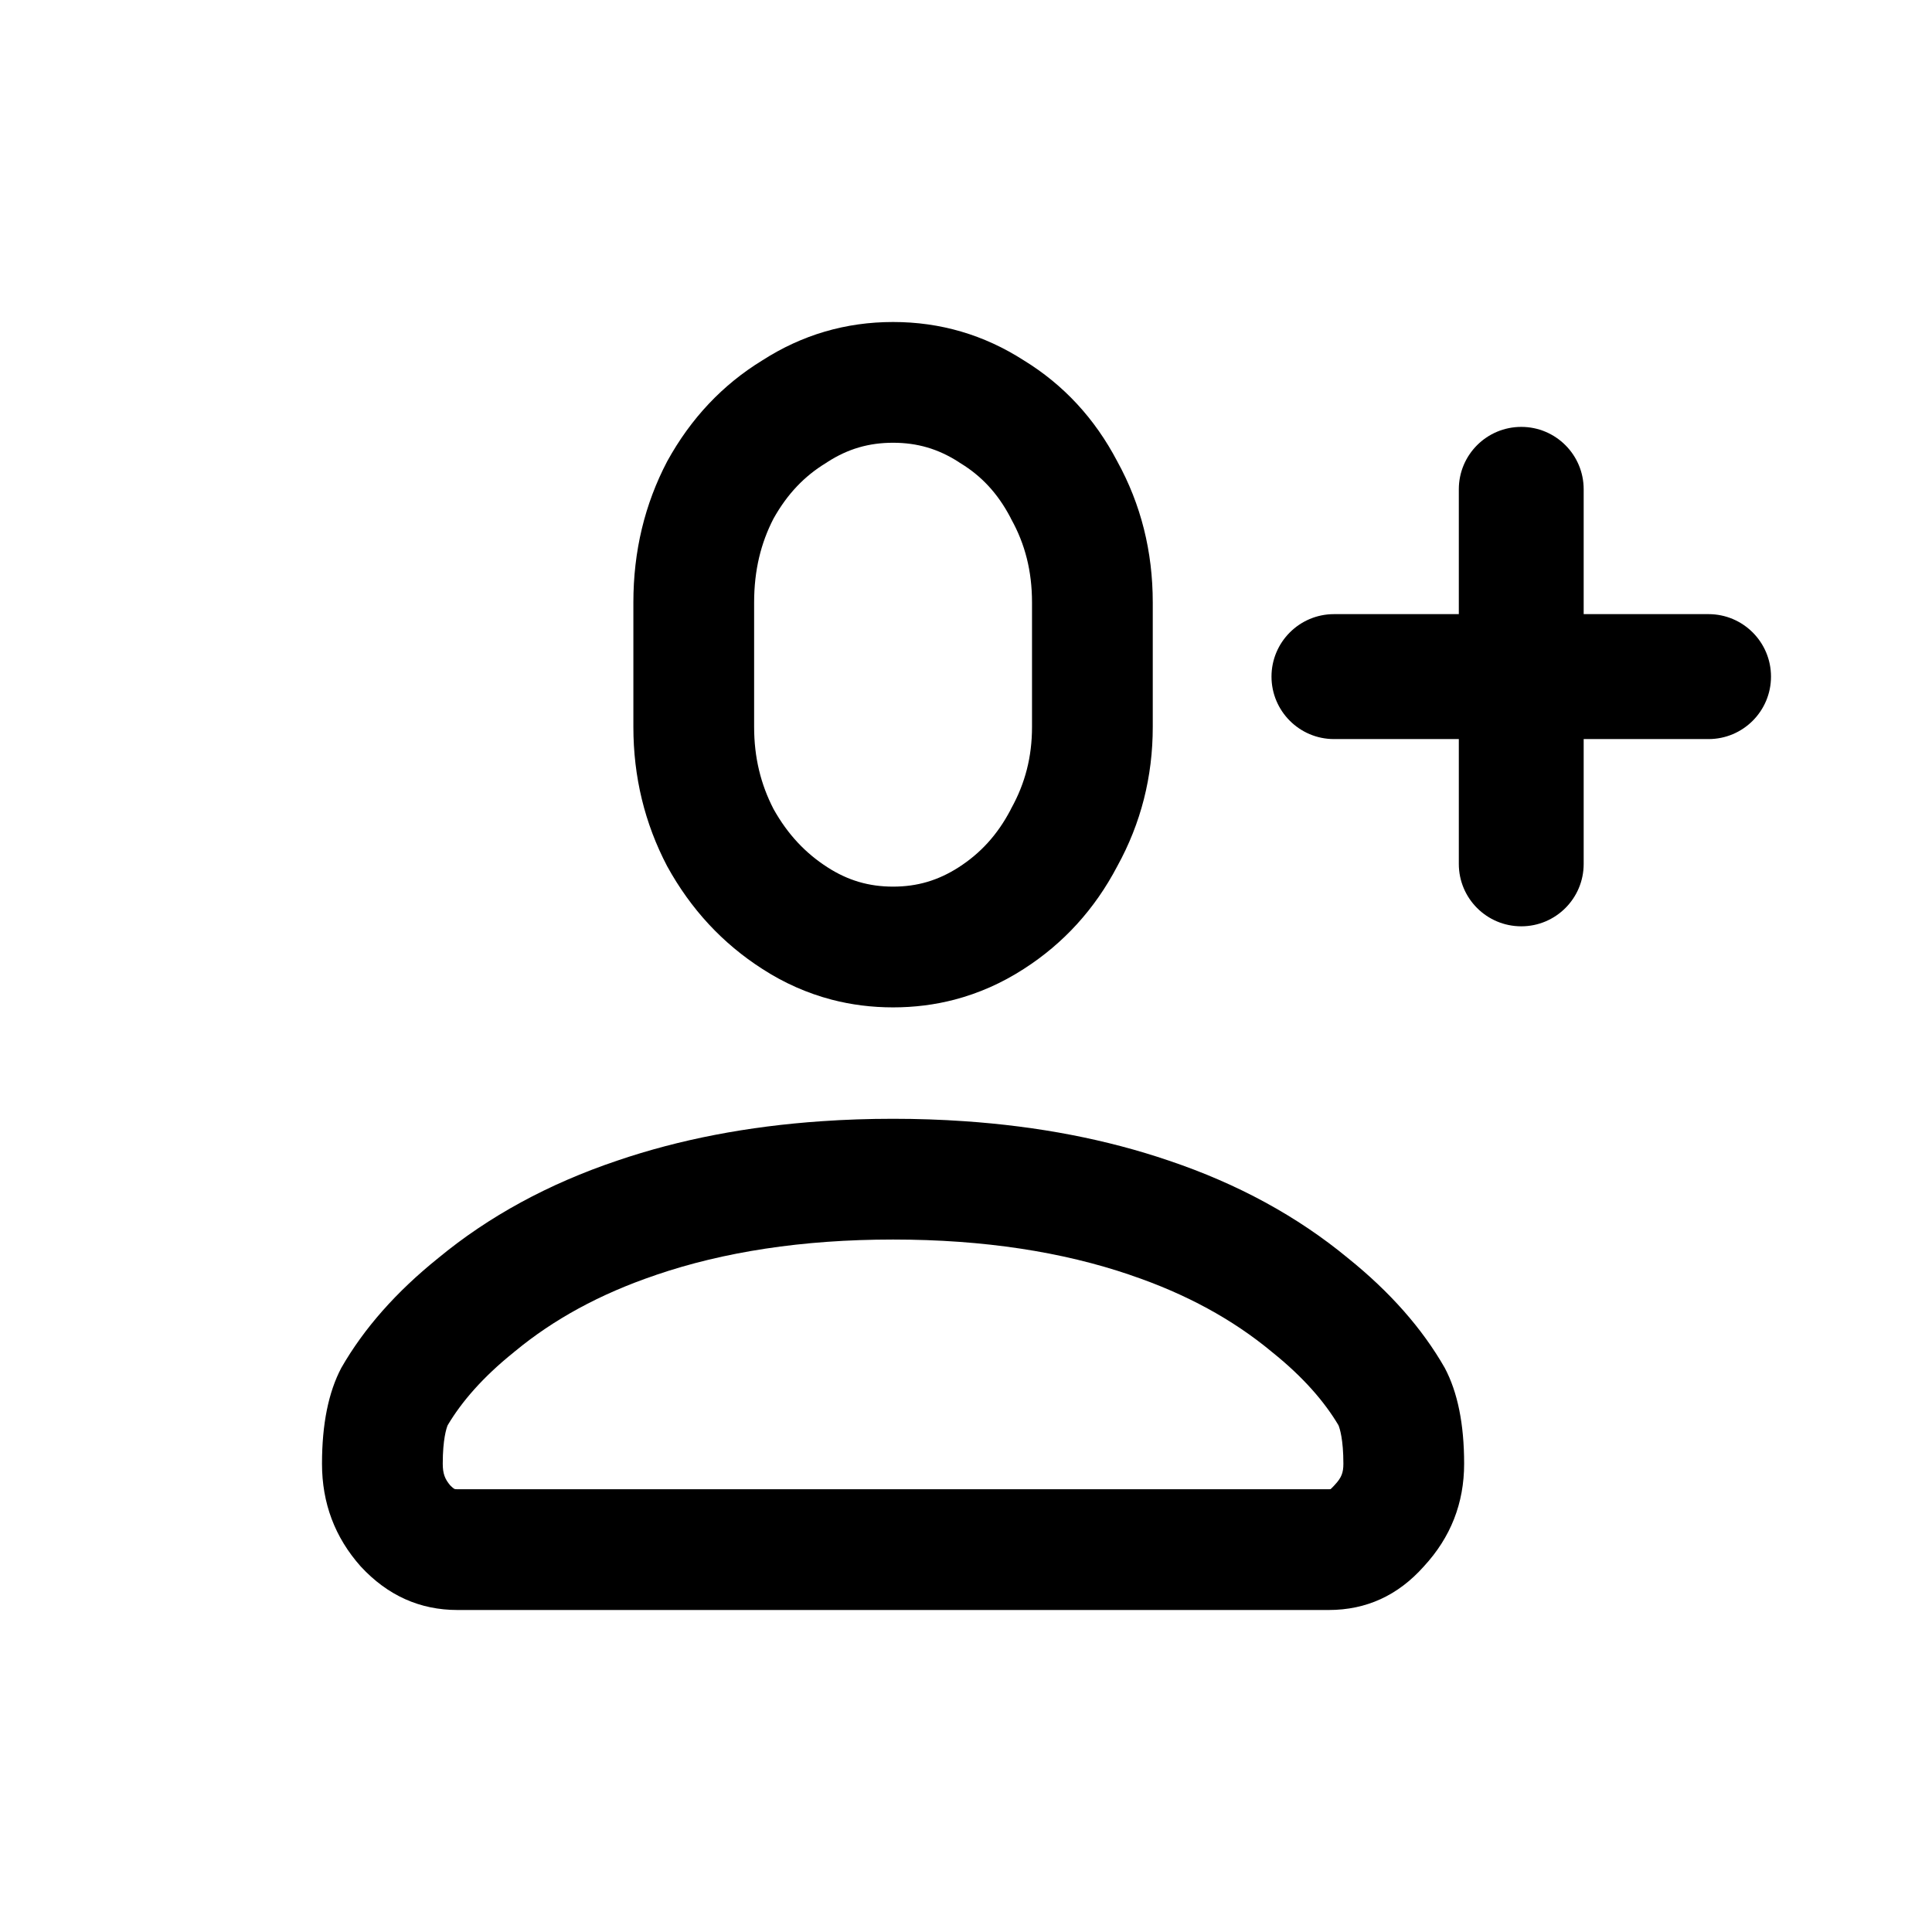
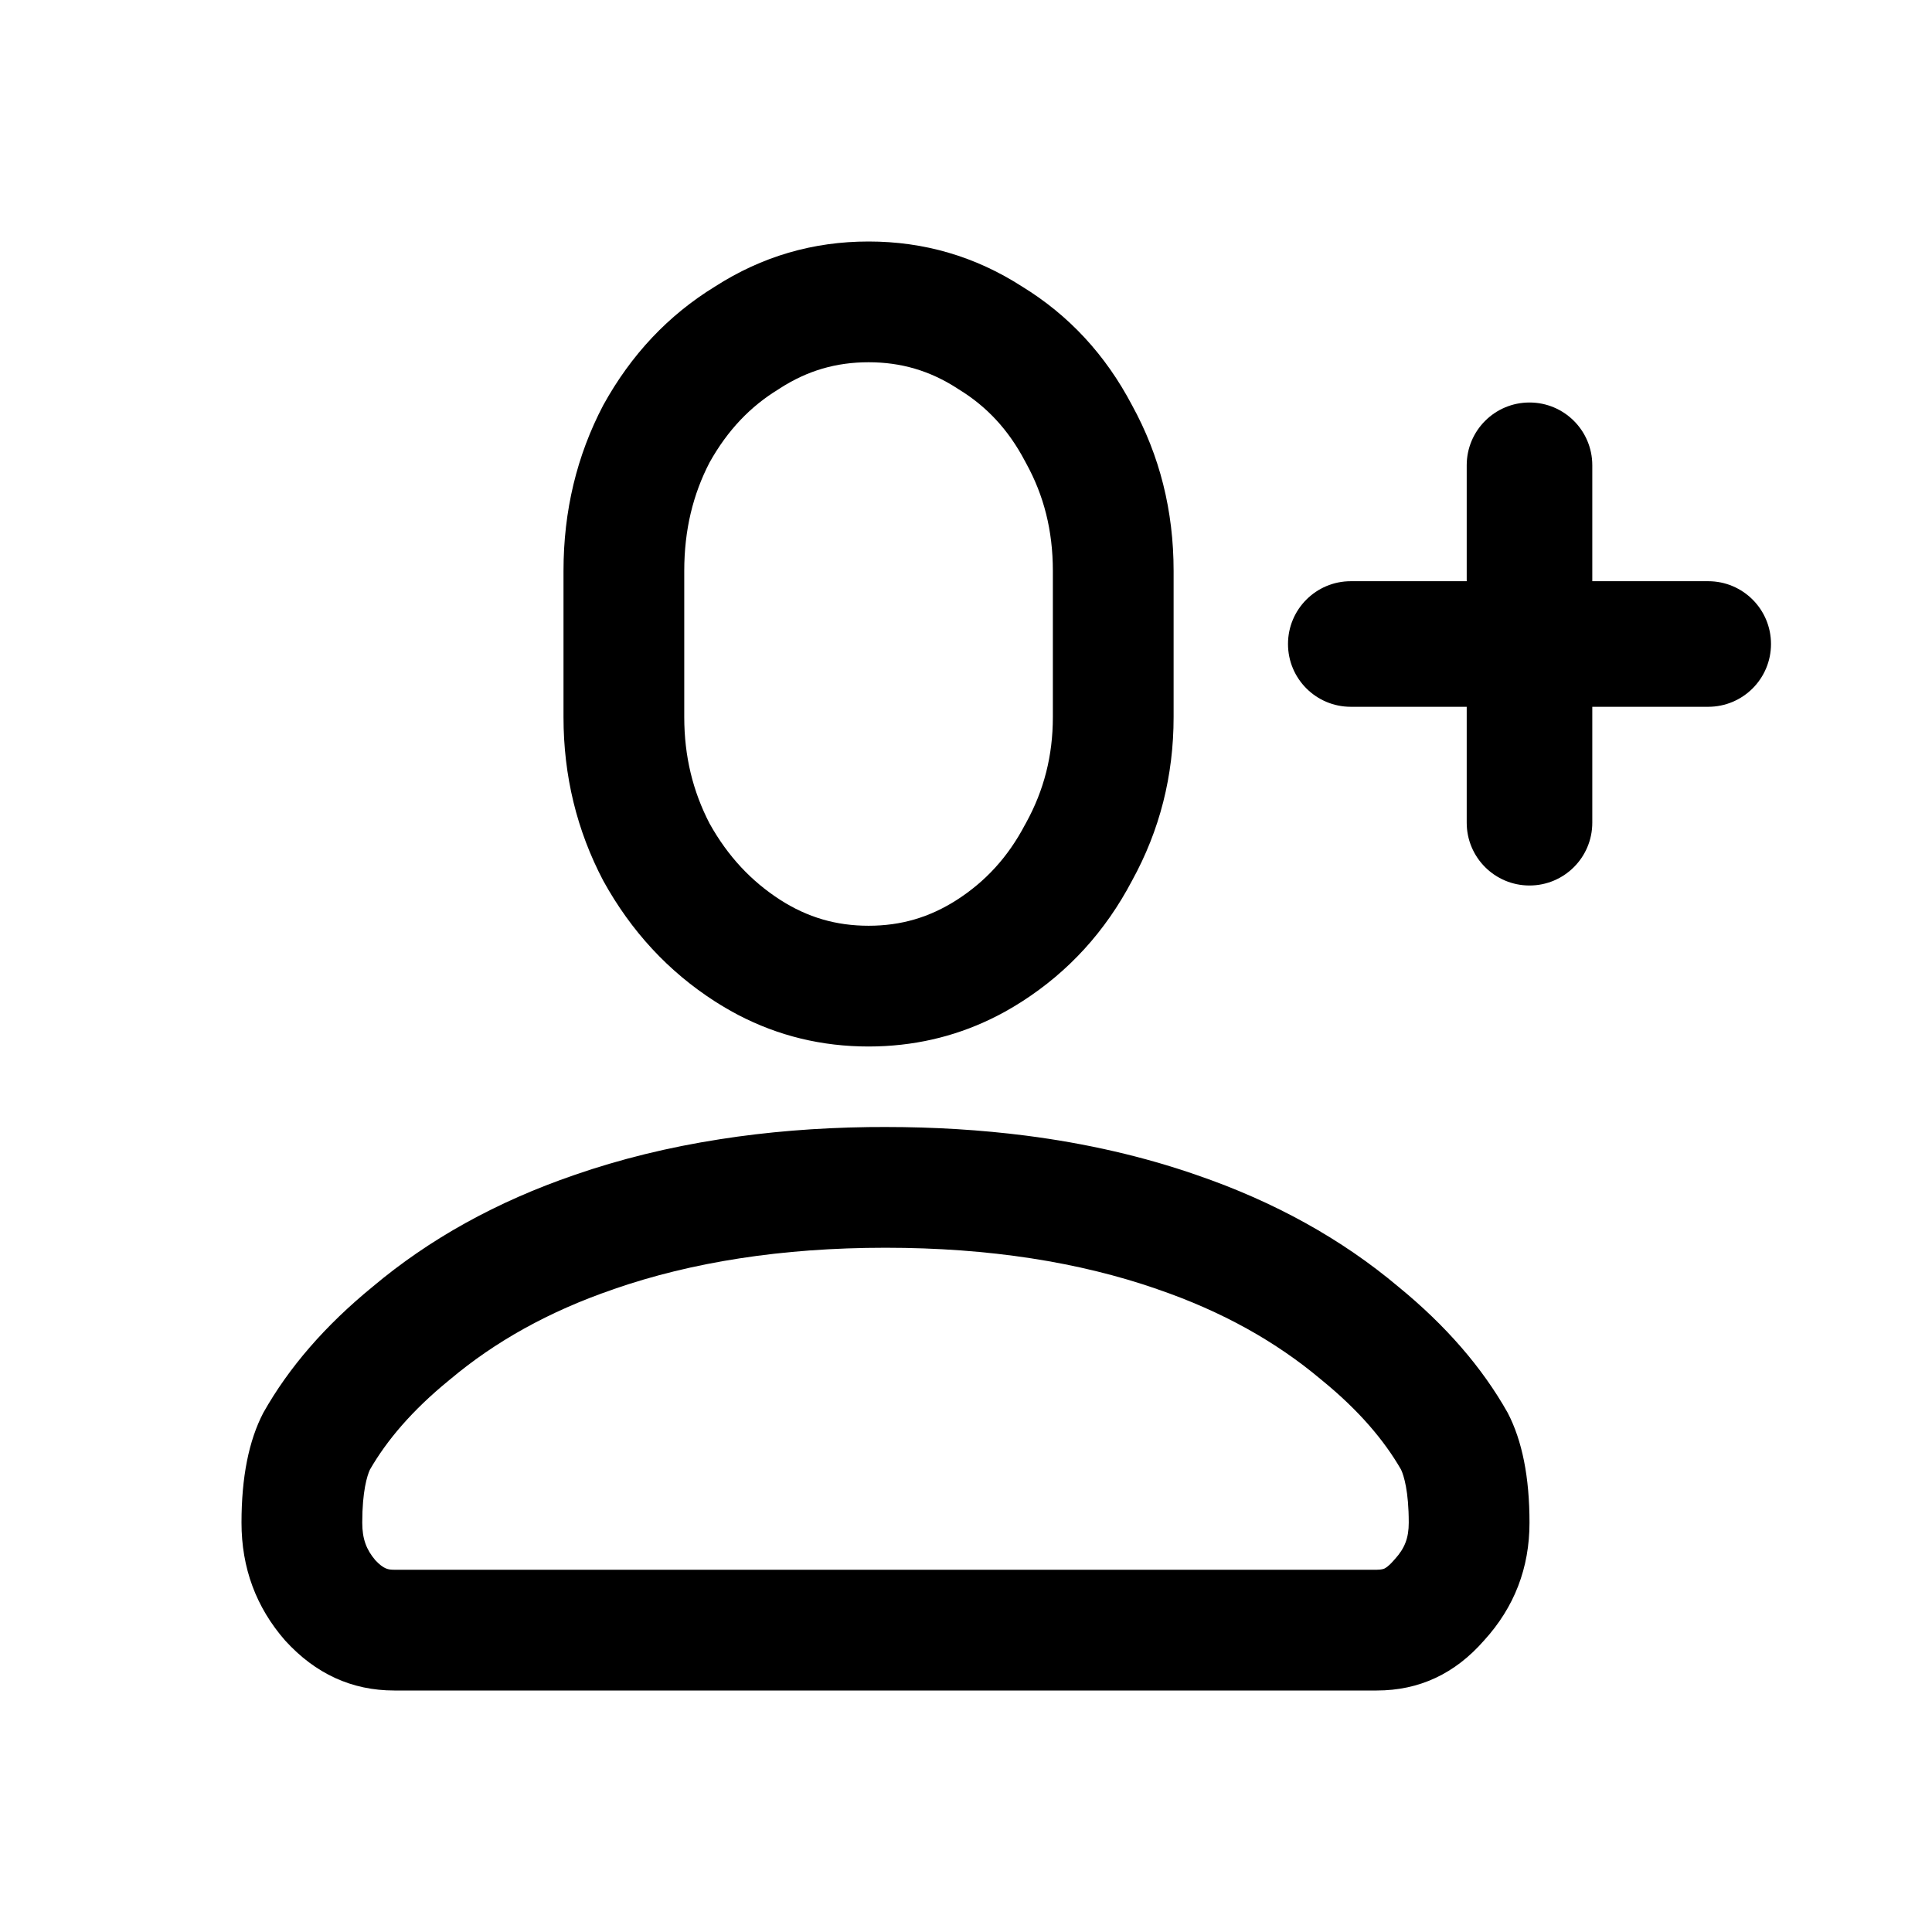
<svg xmlns="http://www.w3.org/2000/svg" width="24" height="24" viewBox="0 0 24 24">
-   <path fill-rule="evenodd" clip-rule="evenodd" d="M8.288 5.731C8.582 5.197 8.976 4.779 9.471 4.476C9.965 4.159 10.506 4 11.094 4C11.682 4 12.223 4.159 12.717 4.476C13.211 4.779 13.599 5.197 13.879 5.731C14.173 6.265 14.32 6.849 14.32 7.484V9.03C14.32 9.65 14.173 10.227 13.879 10.761C13.599 11.295 13.211 11.72 12.717 12.037L11.907 10.775C12.177 10.602 12.389 10.373 12.552 10.063L12.558 10.05L12.565 10.037C12.735 9.729 12.82 9.402 12.82 9.03V7.484C12.82 7.091 12.732 6.757 12.565 6.455L12.558 6.442L12.552 6.429C12.392 6.124 12.188 5.911 11.933 5.755L11.92 5.747L11.907 5.738C11.654 5.576 11.395 5.5 11.094 5.5C10.793 5.5 10.533 5.576 10.281 5.738L10.268 5.747L10.255 5.755C9.997 5.913 9.783 6.131 9.609 6.442C9.452 6.746 9.368 7.084 9.368 7.484V9.03C9.368 9.409 9.45 9.742 9.609 10.05C9.786 10.367 10.008 10.6 10.281 10.775C10.533 10.937 10.793 11.014 11.094 11.014C11.395 11.014 11.654 10.937 11.907 10.775L12.717 12.037C12.444 12.213 12.158 12.339 11.857 12.418C11.612 12.482 11.357 12.514 11.094 12.514C10.83 12.514 10.576 12.482 10.331 12.418C10.03 12.339 9.743 12.213 9.471 12.037C8.976 11.72 8.582 11.295 8.288 10.761C8.008 10.227 7.868 9.65 7.868 9.03V7.484C7.868 6.849 8.008 6.265 8.288 5.731ZM11.094 13.898C11.396 13.898 11.691 13.908 11.979 13.928C12.9 13.991 13.747 14.154 14.521 14.418C15.376 14.706 16.117 15.11 16.745 15.629C17.266 16.048 17.667 16.502 17.947 16.992C18.108 17.295 18.188 17.692 18.188 18.183C18.188 18.673 18.021 19.098 17.687 19.459C17.366 19.82 16.972 20 16.505 20H5.683C5.216 20 4.815 19.82 4.481 19.459C4.16 19.098 4 18.673 4 18.183C4 17.692 4.08 17.295 4.24 16.992C4.521 16.502 4.922 16.048 5.443 15.629C6.071 15.11 6.812 14.706 7.667 14.418C8.441 14.154 9.288 13.991 10.208 13.928C10.496 13.908 10.791 13.898 11.094 13.898ZM15.806 16.799C16.192 17.109 16.454 17.414 16.627 17.705C16.643 17.744 16.688 17.881 16.688 18.183C16.688 18.294 16.664 18.356 16.586 18.44L16.576 18.451L16.566 18.462C16.547 18.483 16.534 18.494 16.528 18.499C16.524 18.499 16.516 18.5 16.505 18.5H5.683C5.663 18.5 5.653 18.498 5.65 18.497L5.648 18.497L5.647 18.497L5.644 18.495C5.642 18.494 5.638 18.491 5.633 18.488C5.625 18.482 5.611 18.47 5.592 18.451C5.527 18.374 5.5 18.306 5.5 18.183C5.5 17.881 5.545 17.744 5.561 17.705C5.734 17.414 5.996 17.109 6.382 16.799L6.39 16.792L6.399 16.785C6.871 16.395 7.447 16.075 8.147 15.839L8.147 15.839L8.151 15.837C8.985 15.553 9.96 15.398 11.094 15.398C12.228 15.398 13.203 15.553 14.037 15.837L14.041 15.839C14.741 16.075 15.317 16.395 15.789 16.785L15.797 16.792L15.806 16.799ZM18.898 11.507C18.469 11.507 18.122 11.16 18.122 10.732V9.181H16.571C16.143 9.181 15.795 8.833 15.795 8.405C15.795 7.977 16.143 7.629 16.571 7.629L18.122 7.629V6.078C18.122 5.65 18.469 5.303 18.898 5.303C19.326 5.303 19.673 5.65 19.673 6.078V7.629L21.224 7.629C21.653 7.629 22 7.977 22 8.405C22 8.833 21.653 9.181 21.224 9.181H19.673V10.732C19.673 11.16 19.326 11.507 18.898 11.507Z" />
+   <path fill-rule="evenodd" clip-rule="evenodd" d="M18.22 10.22C18.22 10.651 18.569 11 19 11C19.431 11 19.78 10.651 19.78 10.22L19.78 8.78L21.22 8.78C21.651 8.78 22 8.431 22 8C22 7.569 21.651 7.22 21.22 7.22L19.78 7.22L19.78 5.78C19.78 5.349 19.431 5 19 5C18.569 5 18.22 5.349 18.22 5.78L18.22 7.22L16.78 7.22C16.349 7.22 16 7.569 16 8C16 8.431 16.349 8.78 16.78 8.78L18.22 8.78L18.22 10.22Z" />
+   <path fill-rule="evenodd" clip-rule="evenodd" d="M12.482 12.569C12.554 12.529 12.626 12.486 12.696 12.441C13.277 12.068 13.732 11.568 14.062 10.941C14.407 10.315 14.579 9.637 14.579 8.908V7.092C14.579 6.346 14.407 5.66 14.062 5.033C13.732 4.406 13.277 3.915 12.696 3.559C12.116 3.186 11.48 3 10.79 3C10.099 3 9.464 3.186 8.883 3.559C8.302 3.915 7.84 4.406 7.494 5.033C7.165 5.66 7 6.346 7 7.092V8.908C7 9.637 7.165 10.315 7.494 10.941C7.84 11.568 8.302 12.068 8.883 12.441C8.977 12.501 9.072 12.556 9.168 12.607C9.67 12.869 10.21 13 10.79 13C10.86 13 10.931 12.998 11 12.994C11.527 12.964 12.021 12.823 12.482 12.569ZM12.744 14.107C12.188 14.036 11.607 14 11 14C10.93 14 10.859 14.001 10.79 14.001C10.145 14.01 9.529 14.06 8.943 14.152C8.306 14.251 7.703 14.399 7.136 14.596C6.171 14.927 5.335 15.39 4.627 15.986C4.04 16.466 3.588 16.987 3.271 17.55C3.09 17.897 3 18.352 3 18.915C3 19.477 3.181 19.966 3.542 20.379C3.919 20.793 4.371 21 4.898 21H17.102C17.629 21 18.073 20.793 18.435 20.379C18.812 19.966 19 19.477 19 18.915C19 18.352 18.91 17.897 18.729 17.55C18.412 16.987 17.96 16.466 17.373 15.986C16.665 15.39 15.829 14.927 14.864 14.596C14.205 14.367 13.498 14.204 12.744 14.107ZM17.405 18.257C17.195 17.892 16.88 17.52 16.424 17.148L16.416 17.141L16.407 17.134C15.854 16.669 15.184 16.291 14.377 16.015L14.373 16.013C13.412 15.68 12.293 15.5 11 15.5C9.707 15.5 8.588 15.68 7.627 16.013L7.623 16.015L7.623 16.015C6.815 16.291 6.146 16.669 5.593 17.134L5.584 17.141L5.576 17.148C5.12 17.52 4.805 17.892 4.595 18.257C4.561 18.331 4.5 18.524 4.5 18.915C4.5 19.118 4.552 19.251 4.662 19.381C4.767 19.493 4.824 19.5 4.898 19.5H17.102C17.163 19.5 17.188 19.489 17.198 19.485C17.208 19.48 17.246 19.461 17.306 19.392L17.316 19.381L17.326 19.37C17.45 19.234 17.5 19.106 17.5 18.915C17.5 18.524 17.439 18.331 17.405 18.257ZM8.815 10.231C9.044 10.641 9.335 10.948 9.693 11.179L8.883 12.441L9.693 11.179C10.032 11.396 10.386 11.5 10.79 11.5C11.193 11.5 11.547 11.396 11.886 11.179C12.242 10.95 12.522 10.647 12.734 10.243L12.741 10.231L12.748 10.218C12.968 9.817 13.079 9.388 13.079 8.908V7.092C13.079 6.588 12.966 6.153 12.748 5.757L12.741 5.744L12.734 5.731C12.525 5.333 12.253 5.047 11.912 4.838L11.899 4.83L11.886 4.821C11.547 4.604 11.193 4.5 10.79 4.5C10.386 4.5 10.032 4.604 9.693 4.821L9.68 4.83L9.667 4.838C9.323 5.049 9.041 5.34 8.815 5.744C8.609 6.141 8.5 6.582 8.5 7.092V8.908C8.5 9.396 8.607 9.829 8.815 10.231Z" />
</svg>
